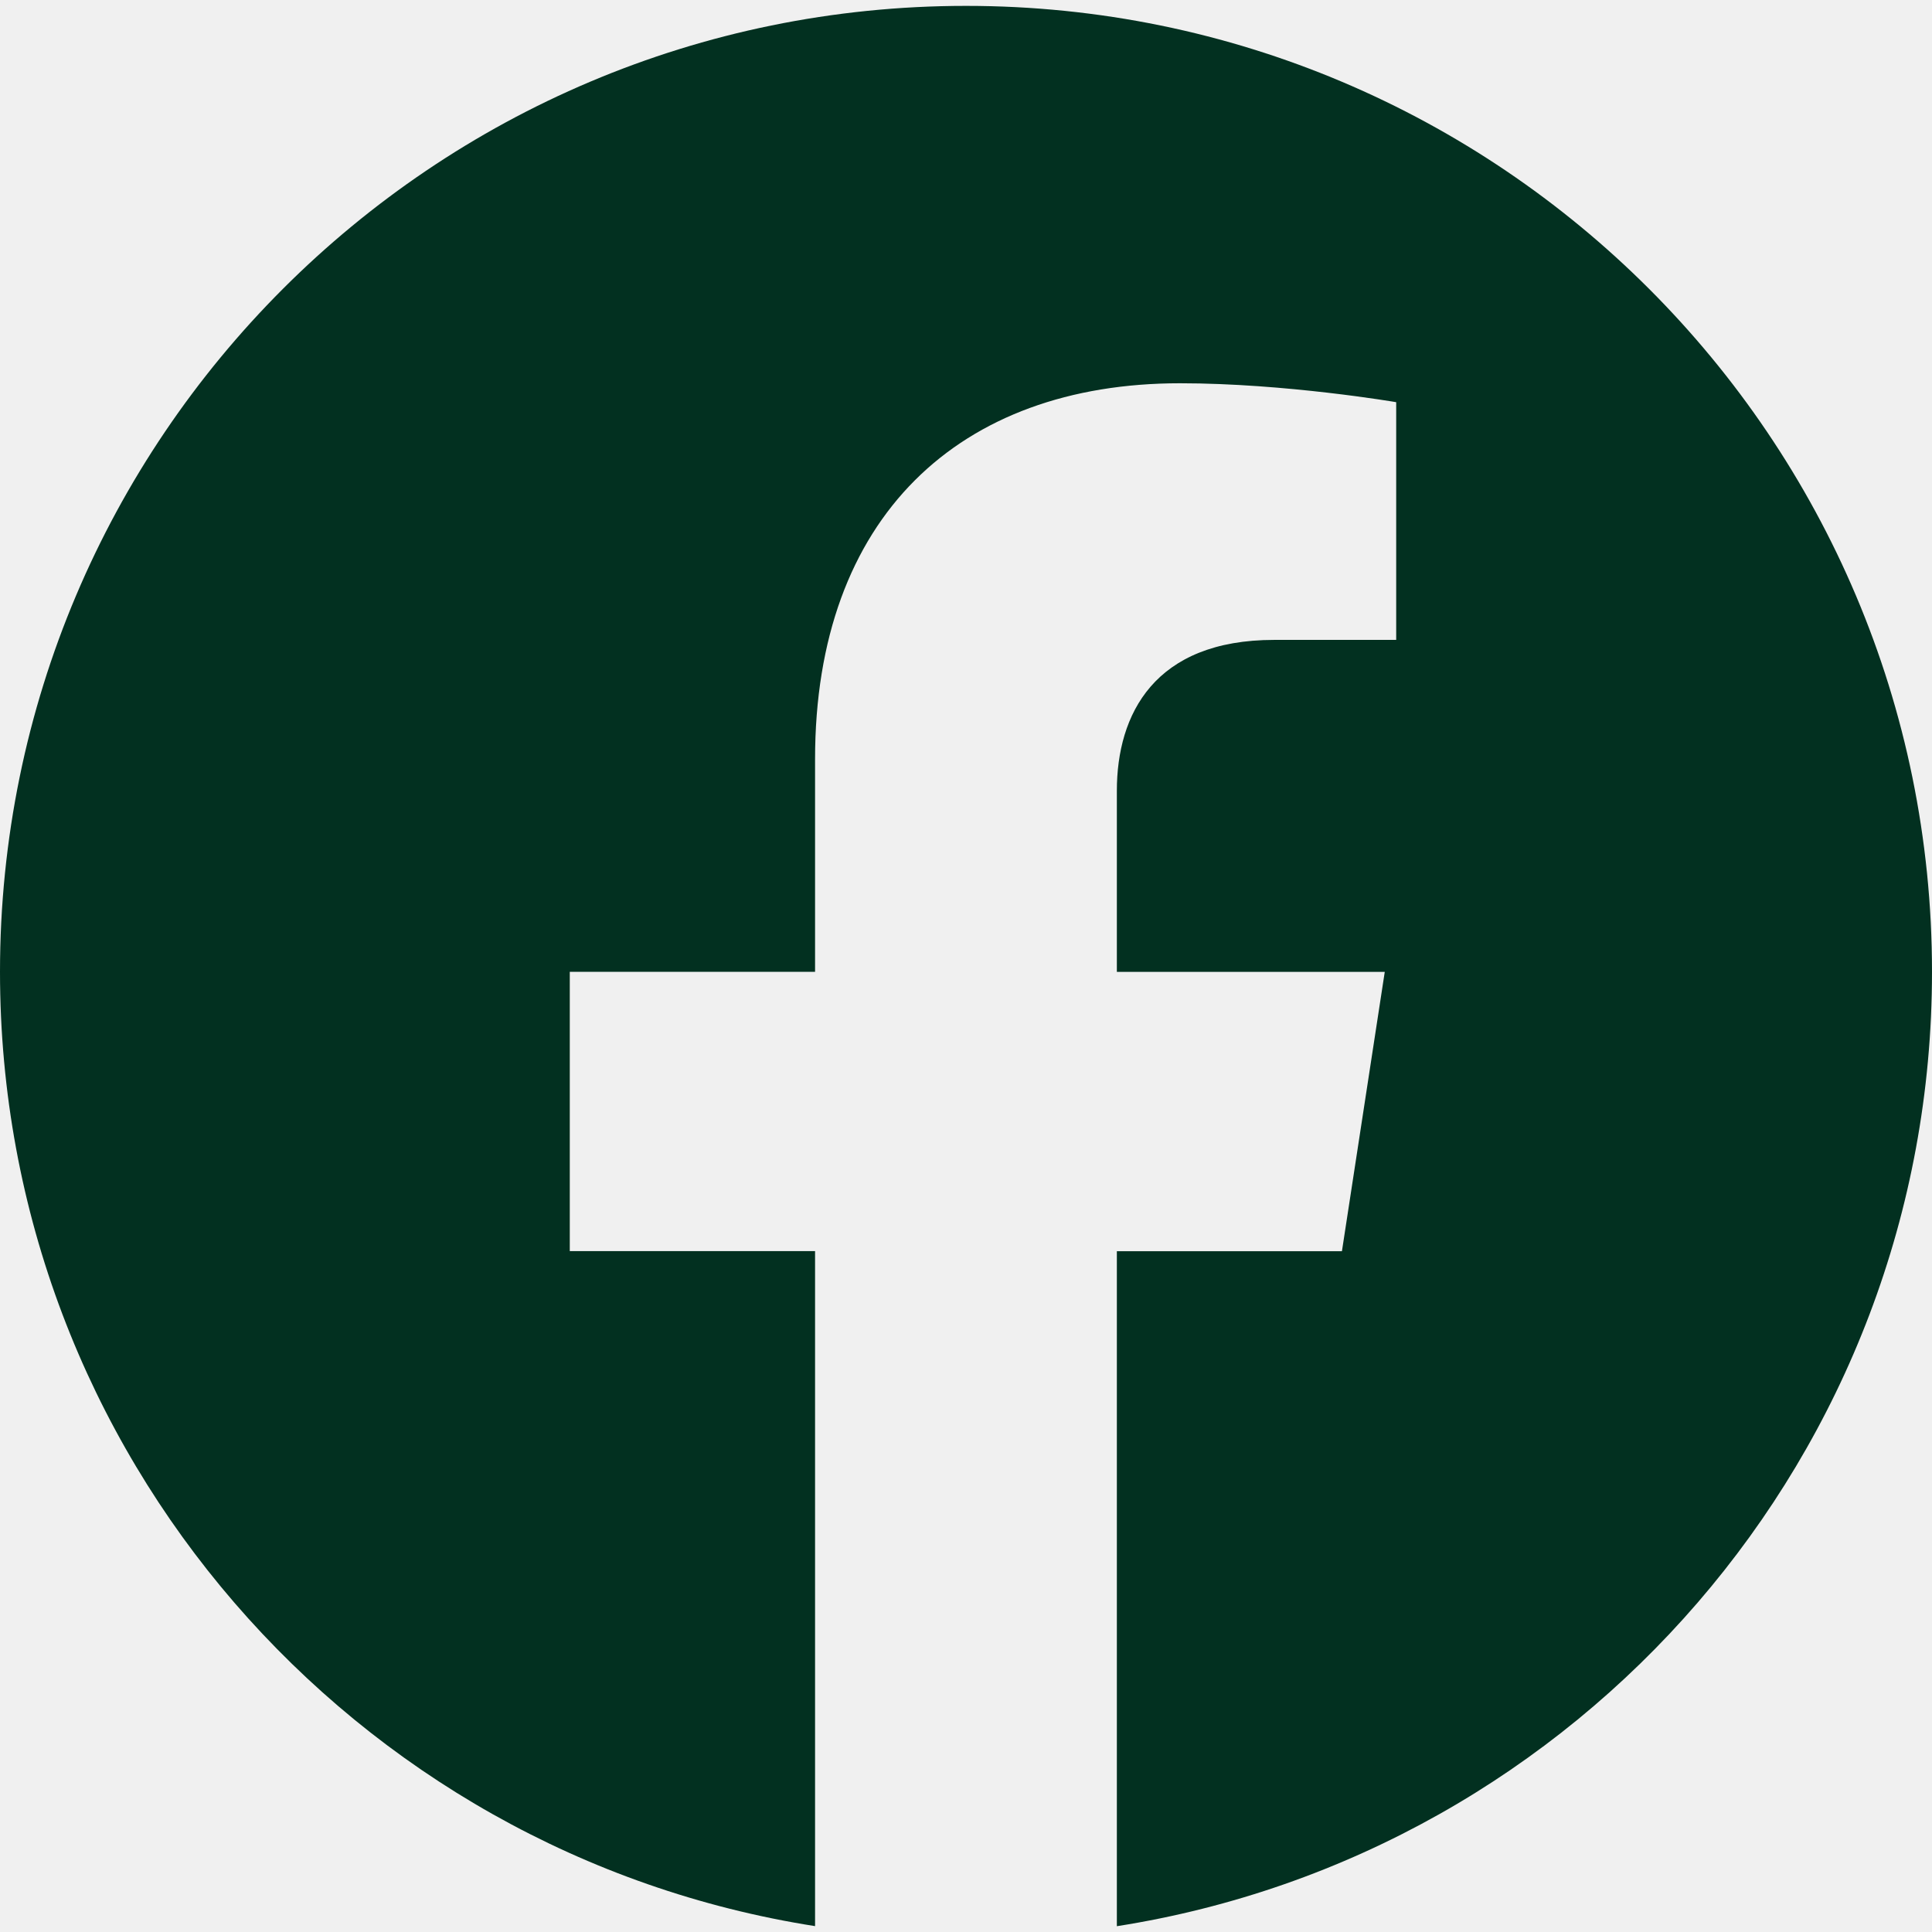
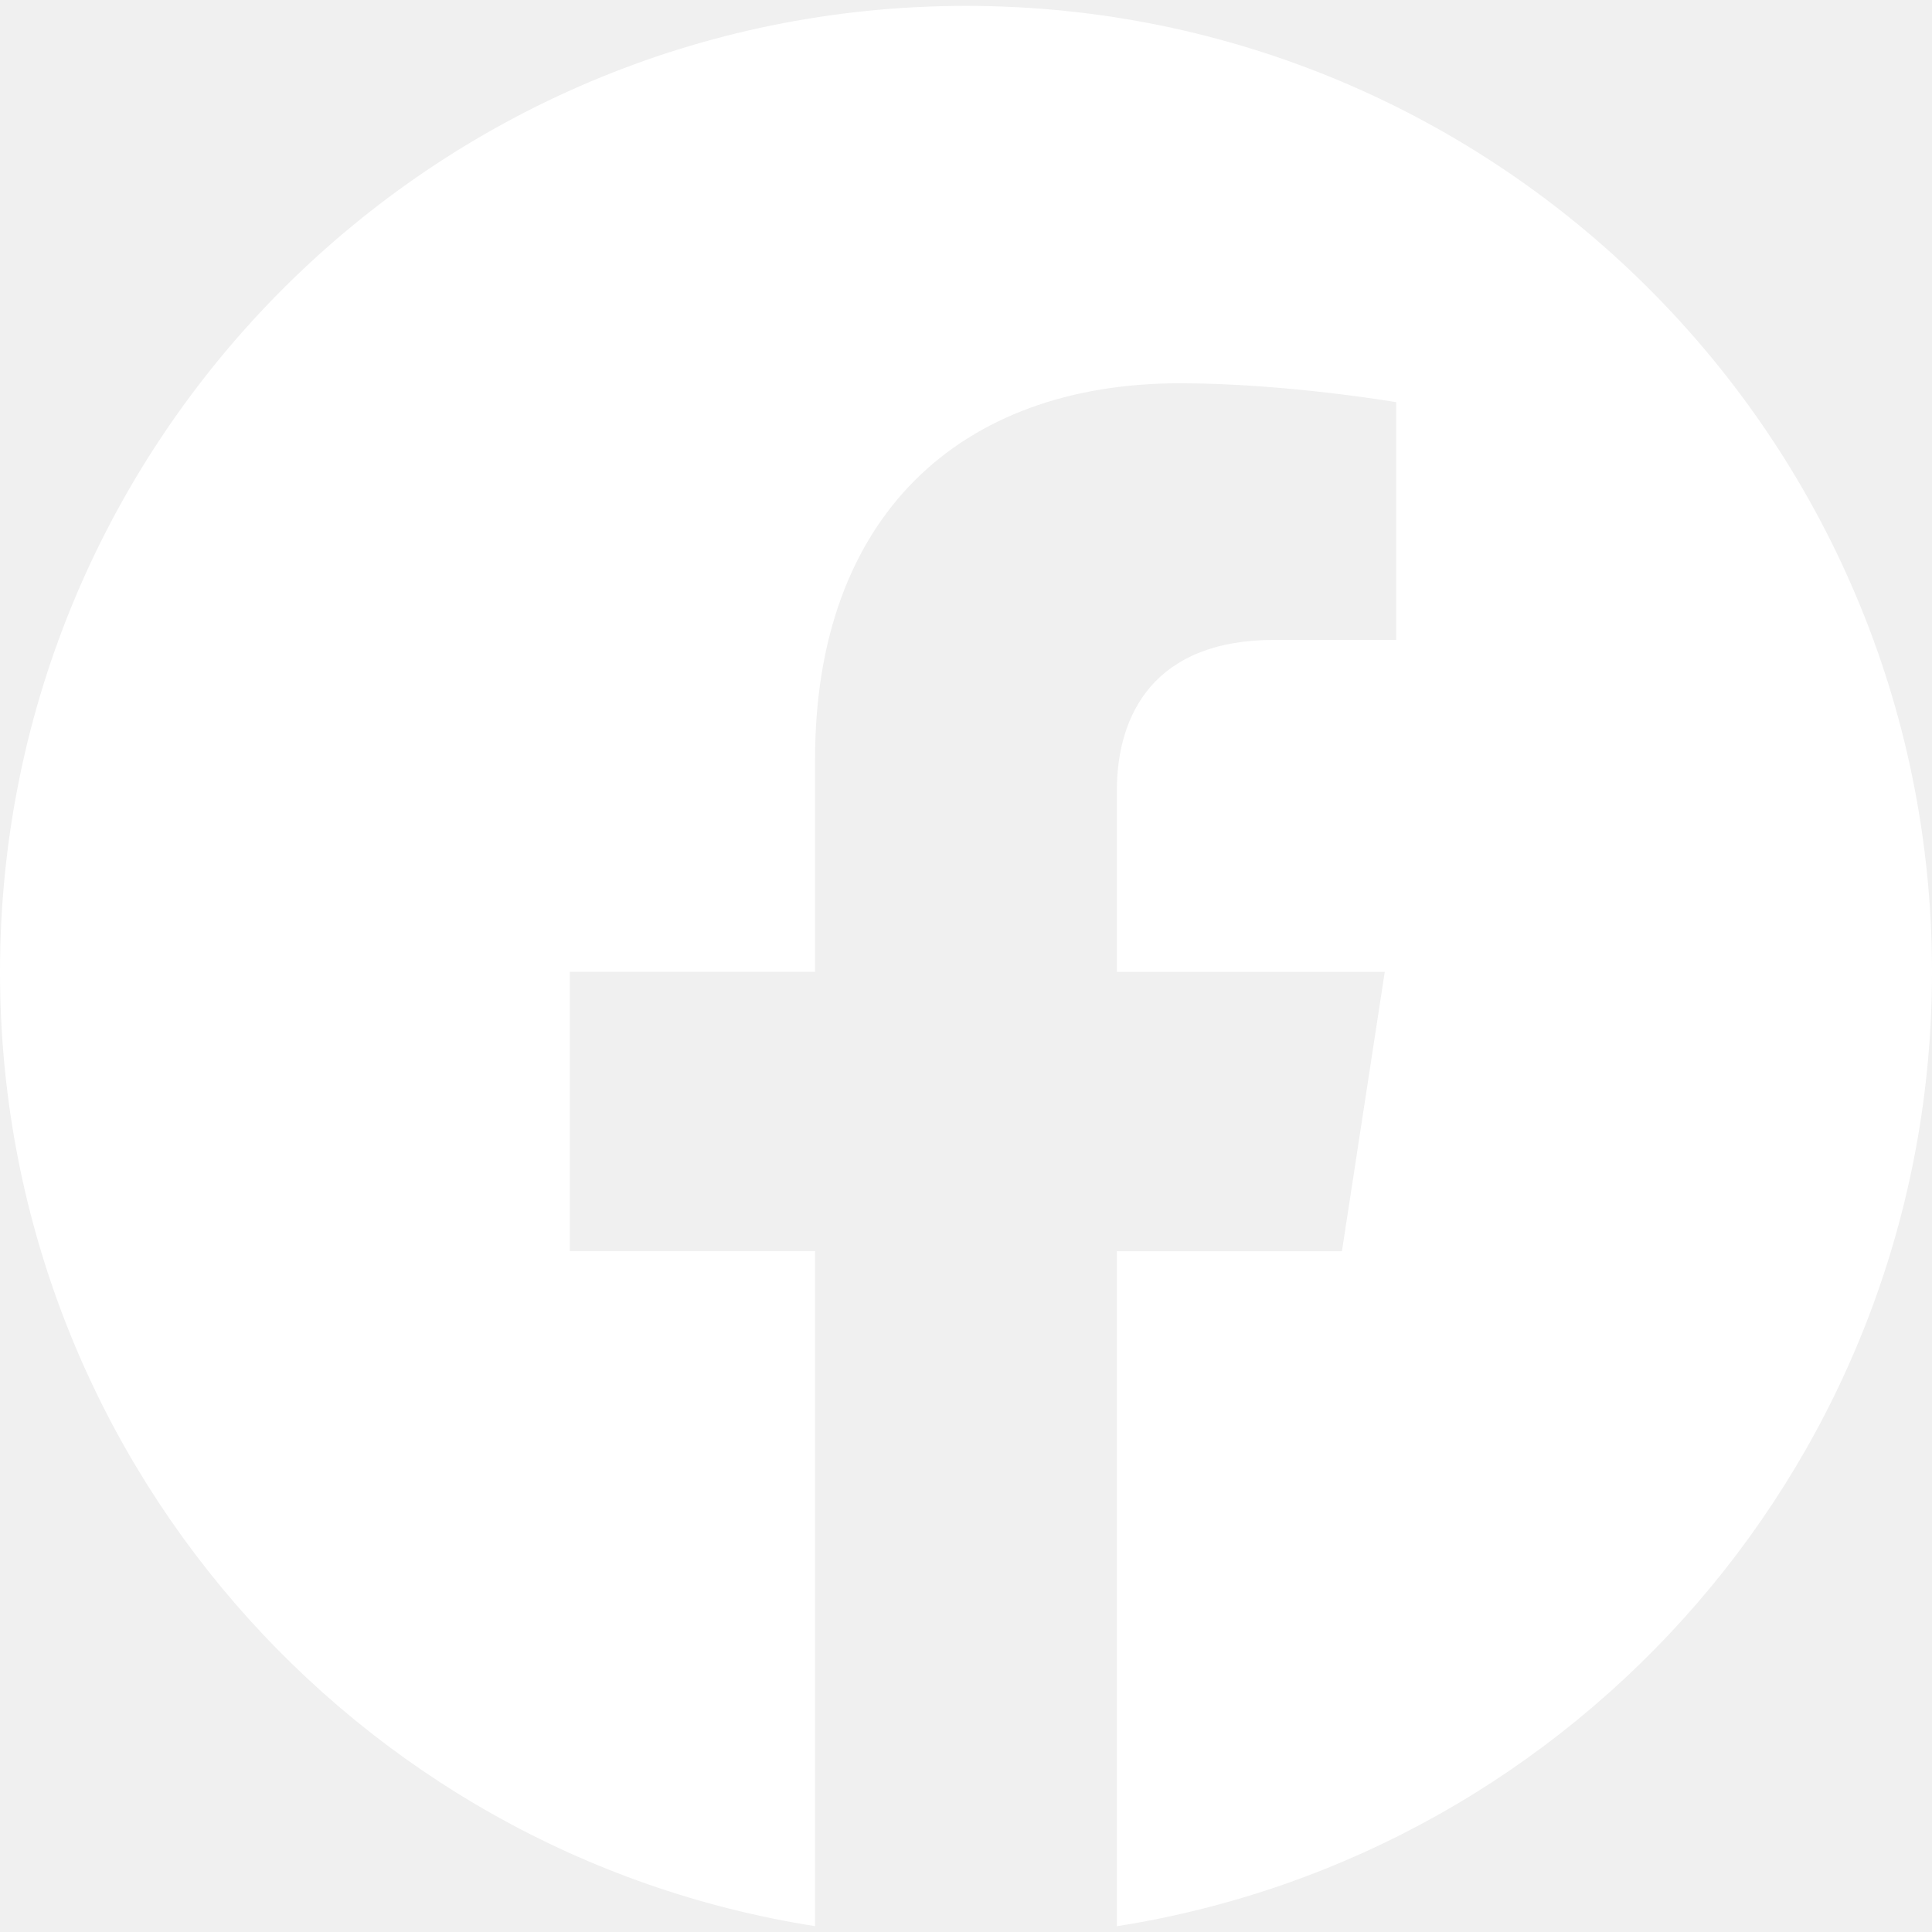
- <svg xmlns="http://www.w3.org/2000/svg" role="img" viewBox="0 0 24 24" fill="#023020">
+ <svg xmlns="http://www.w3.org/2000/svg" role="img" viewBox="0 0 24 24" fill="#FFFFFF">
  <path d="M24 12.073c0-6.627-5.373-12-12-12s-12 5.373-12 12c0 5.99 4.388 10.954 10.125 11.854v-8.385H7.078v-3.47h3.047V9.43c0-3.007 1.792-4.669 4.533-4.669 1.312 0 2.686.235 2.686.235v2.953H15.83c-1.491 0-1.956.925-1.956 1.874v2.25h3.328l-.532 3.47h-2.796v8.385C19.612 23.027 24 18.062 24 12.073z" />
</svg>
